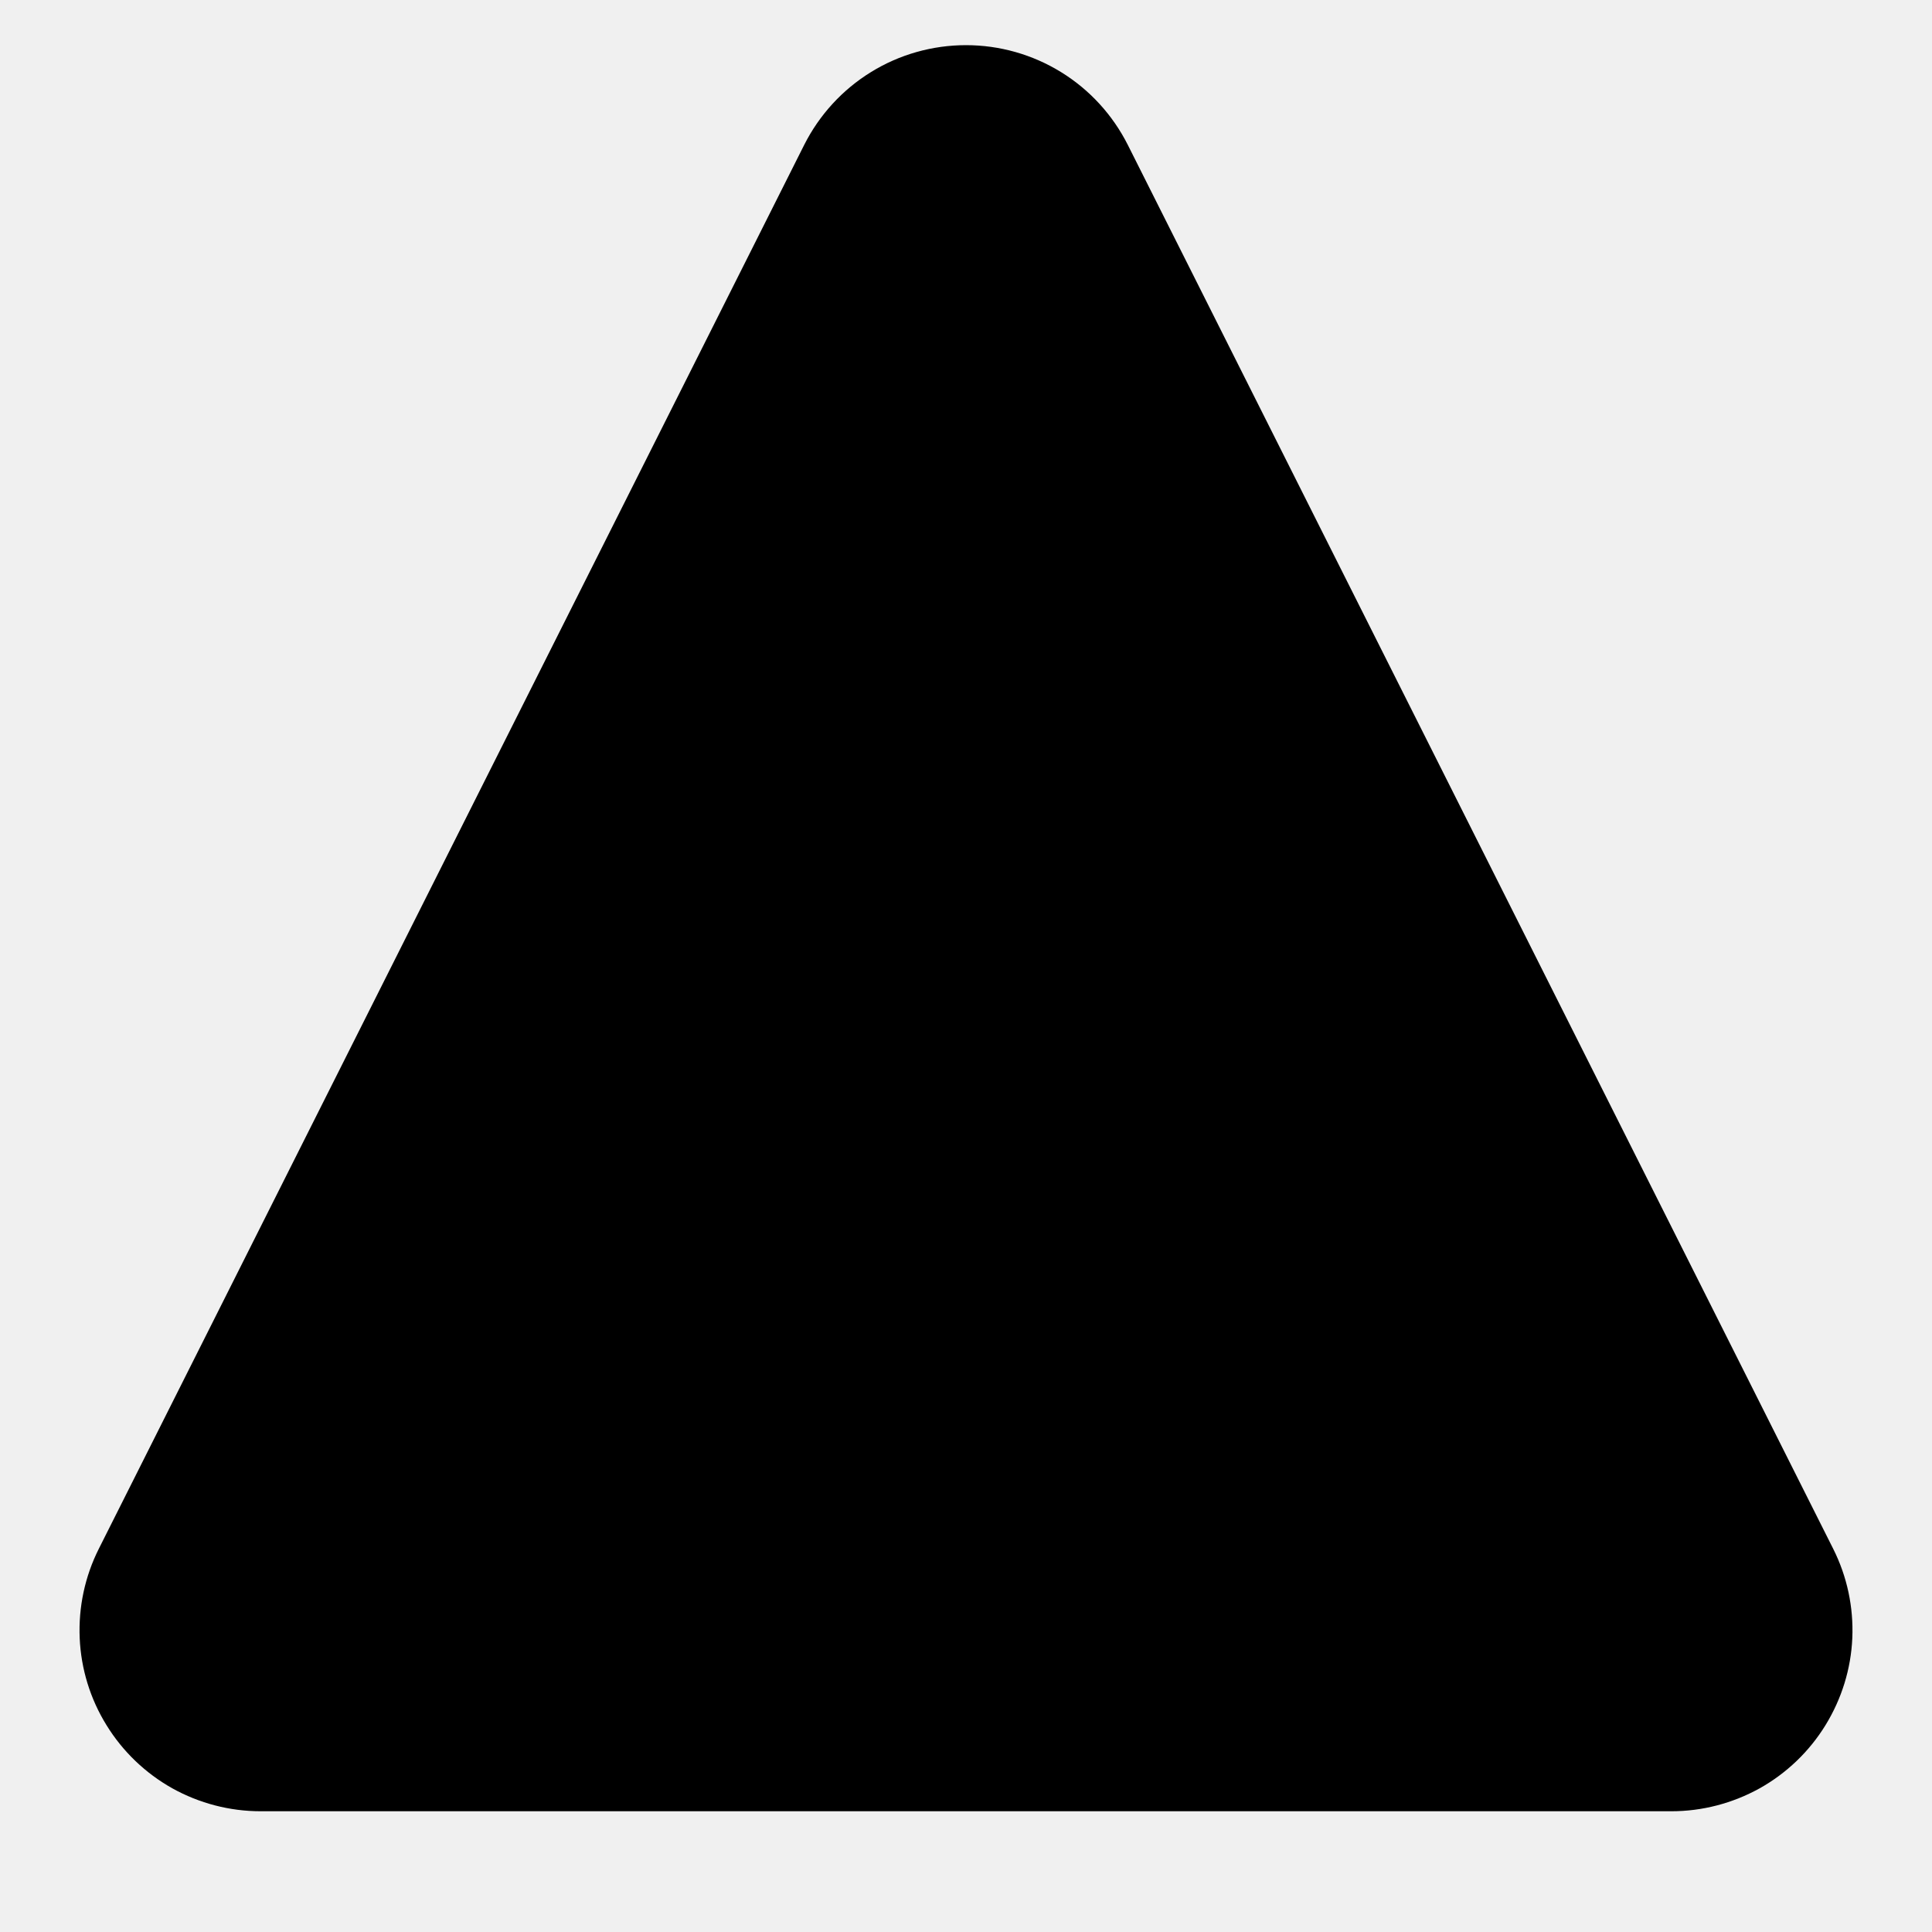
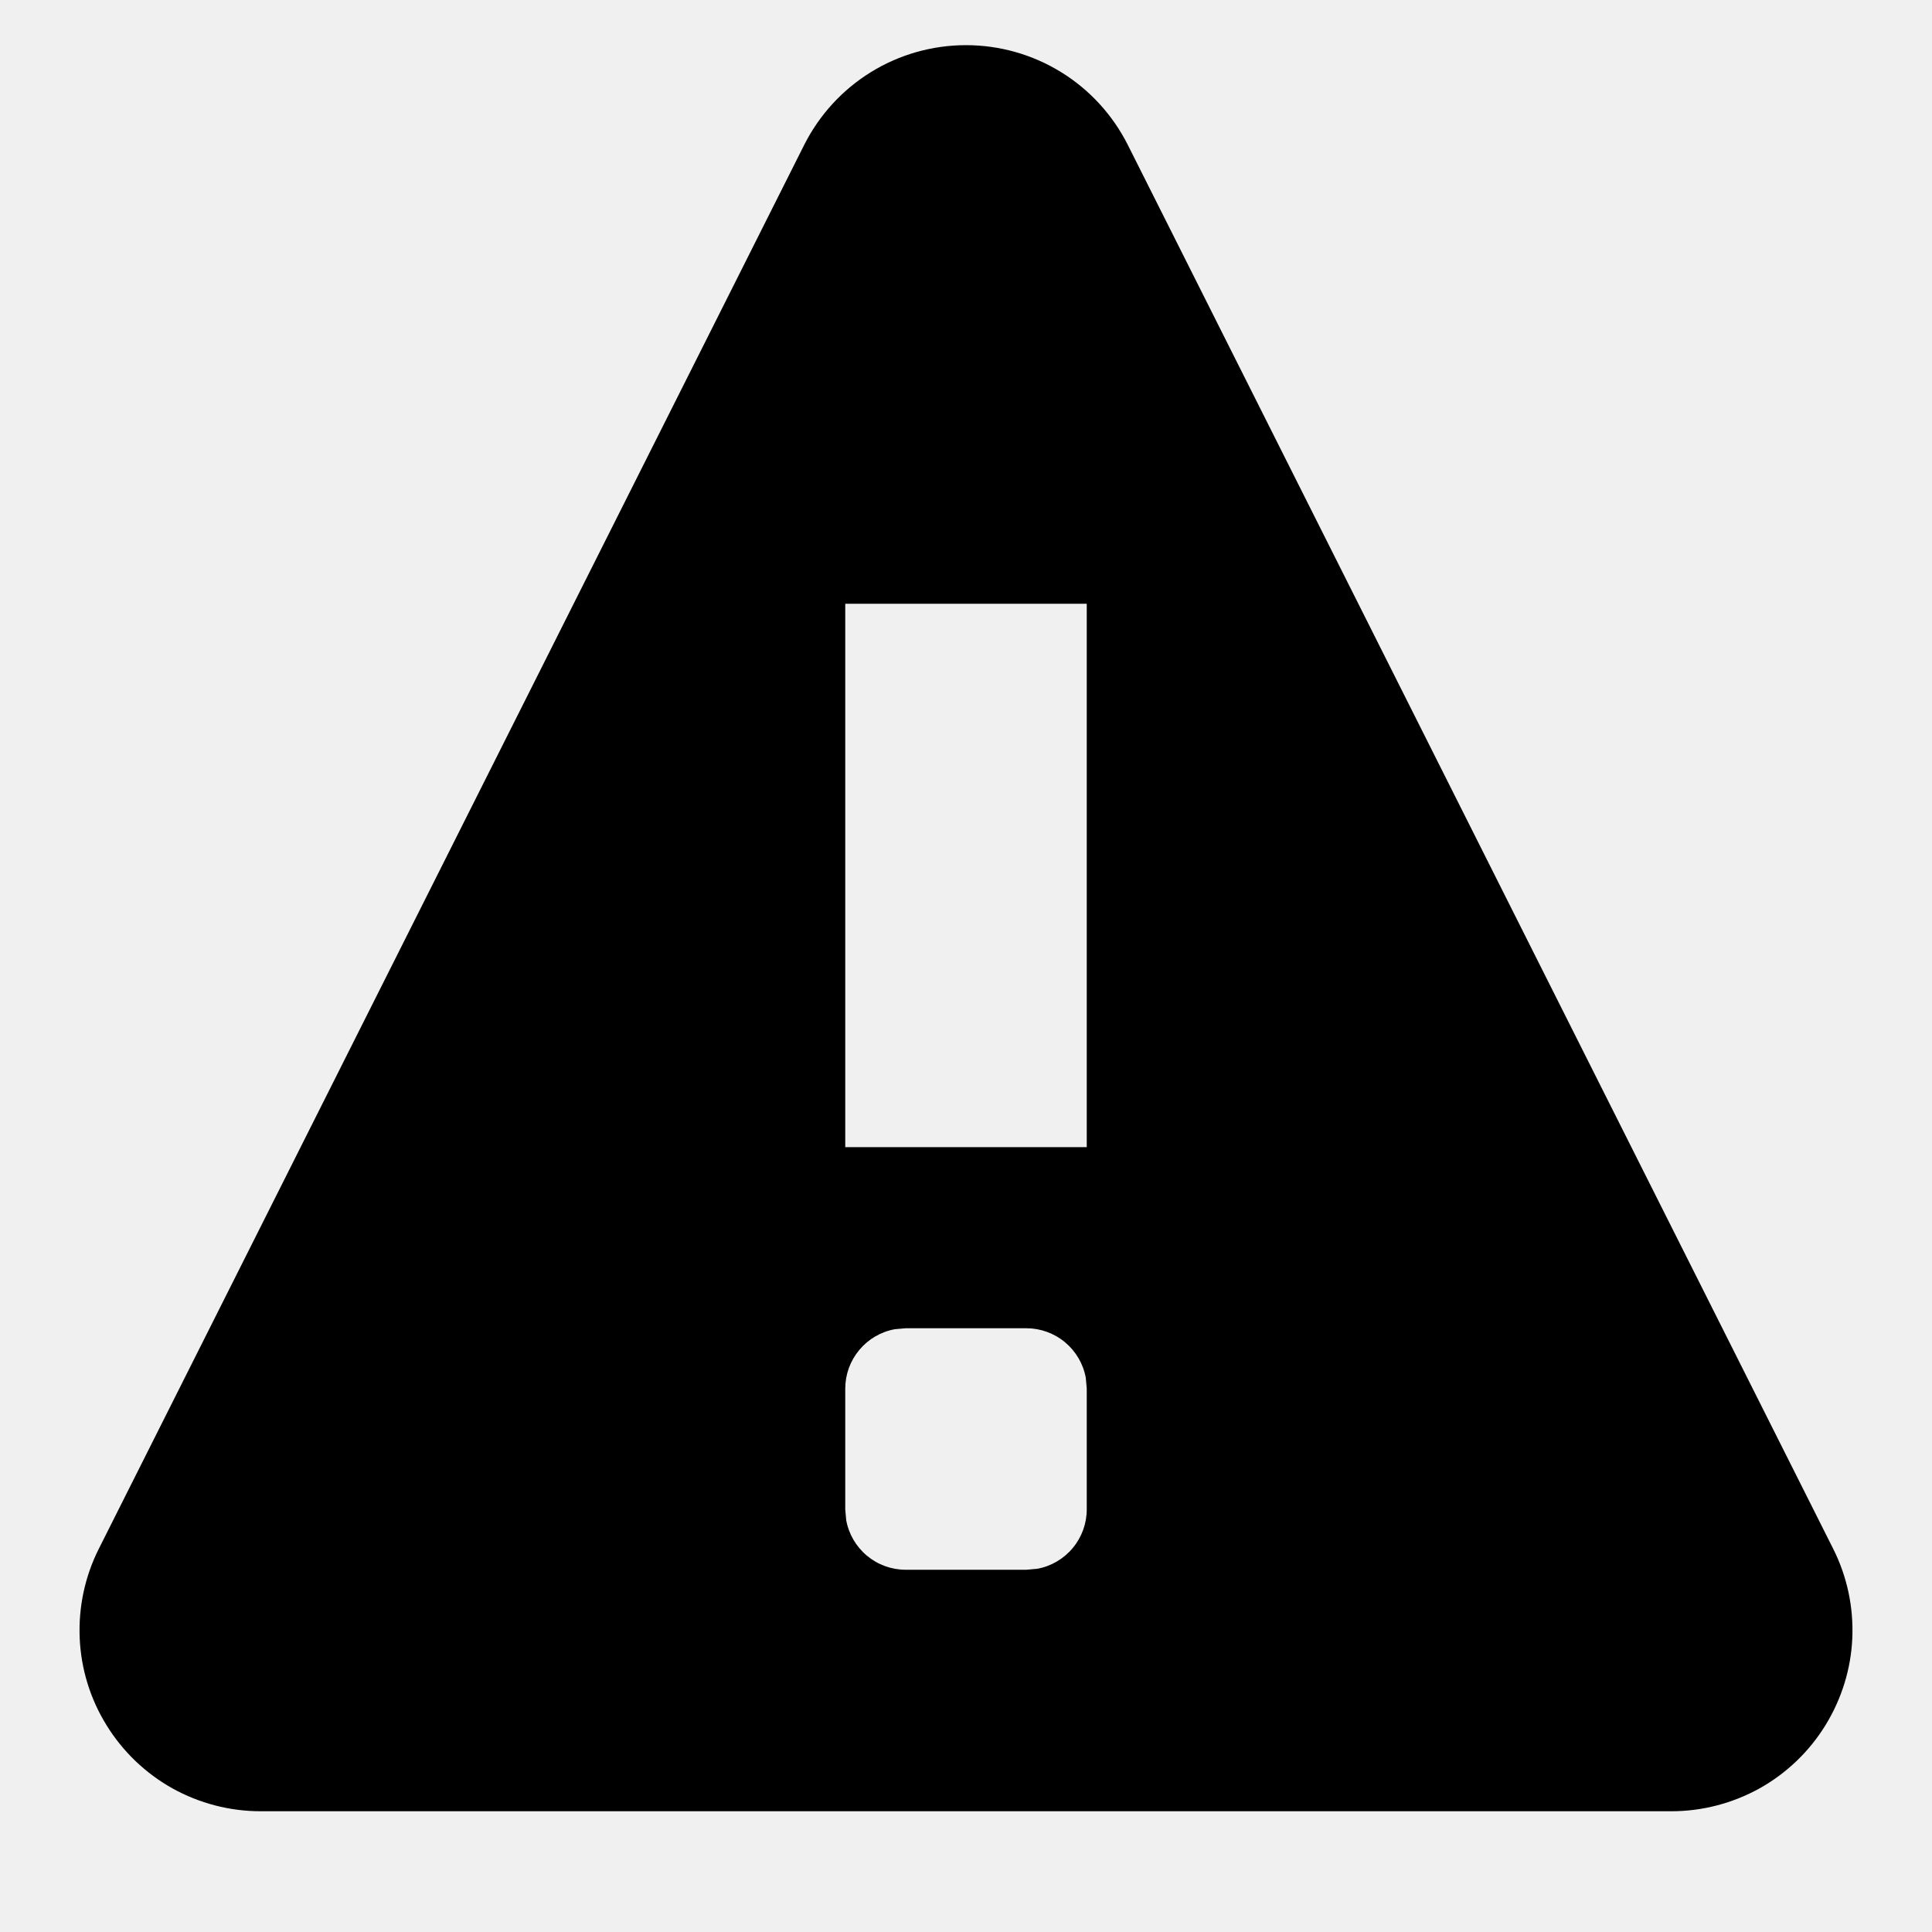
<svg xmlns="http://www.w3.org/2000/svg" width="16" height="16" viewBox="0 0 16 16">
  <g id="warning">
-     <path fill-rule="evenodd" clip-rule="evenodd" d="M9.34 1.2L15.182 12.827C15.297 13.056 15.351 13.31 15.34 13.566C15.329 13.821 15.252 14.069 15.118 14.287C14.984 14.505 14.796 14.685 14.573 14.81C14.349 14.934 14.098 15 13.842 15H2.158C1.902 15 1.65 14.934 1.427 14.81C1.204 14.685 1.016 14.505 0.882 14.287C0.747 14.069 0.671 13.821 0.66 13.566C0.649 13.31 0.703 13.056 0.818 12.827L6.66 1.2C6.785 0.952 6.976 0.743 7.213 0.597C7.449 0.451 7.722 0.374 8 0.374C8.278 0.374 8.55 0.451 8.787 0.597C9.024 0.743 9.215 0.952 9.34 1.2Z" fill="currentColor" />
-     <path fill-rule="evenodd" clip-rule="evenodd" d="M8.5 11C8.617 11 8.73 11.041 8.82 11.116C8.91 11.191 8.971 11.295 8.992 11.41L9 11.5V12.5C9 12.617 8.959 12.73 8.884 12.82C8.809 12.91 8.705 12.971 8.59 12.992L8.5 13H7.5C7.383 13 7.27 12.959 7.18 12.884C7.09 12.809 7.029 12.705 7.008 12.59L7 12.5V11.5C7 11.383 7.041 11.27 7.116 11.18C7.191 11.09 7.295 11.029 7.41 11.008L7.5 11H8.5ZM9 5V9.5H7V5H9Z" fill="currentColor" />
+     <mask id="warning-mask">
+       <rect width="16" height="16" fill="white" />
+       <path fill-rule="evenodd" clip-rule="evenodd" d="M8.5 11C8.617 11 8.73 11.041 8.82 11.116C8.91 11.191 8.971 11.295 8.992 11.41L9 11.5V12.5C9 12.617 8.959 12.73 8.884 12.82C8.809 12.91 8.705 12.971 8.59 12.992L8.5 13H7.5C7.383 13 7.27 12.959 7.18 12.884C7.09 12.809 7.029 12.705 7.008 12.59L7 12.5V11.5C7 11.383 7.041 11.27 7.116 11.18C7.191 11.09 7.295 11.029 7.41 11.008L7.5 11H8.5ZM9 5V9.5H7V5H9Z" fill="black" />
+     </mask>
+     <path fill-rule="evenodd" clip-rule="evenodd" d="M9.34 1.2L15.182 12.827C15.297 13.056 15.351 13.31 15.34 13.566C15.329 13.821 15.252 14.069 15.118 14.287C14.984 14.505 14.796 14.685 14.573 14.81C14.349 14.934 14.098 15 13.842 15H2.158C1.902 15 1.65 14.934 1.427 14.81C1.204 14.685 1.016 14.505 0.882 14.287C0.747 14.069 0.671 13.821 0.66 13.566C0.649 13.31 0.703 13.056 0.818 12.827L6.66 1.2C6.785 0.952 6.976 0.743 7.213 0.597C7.449 0.451 7.722 0.374 8 0.374C8.278 0.374 8.55 0.451 8.787 0.597C9.024 0.743 9.215 0.952 9.34 1.2Z" fill="currentColor" mask="url(#warning-mask)" />
  </g>
</svg>
